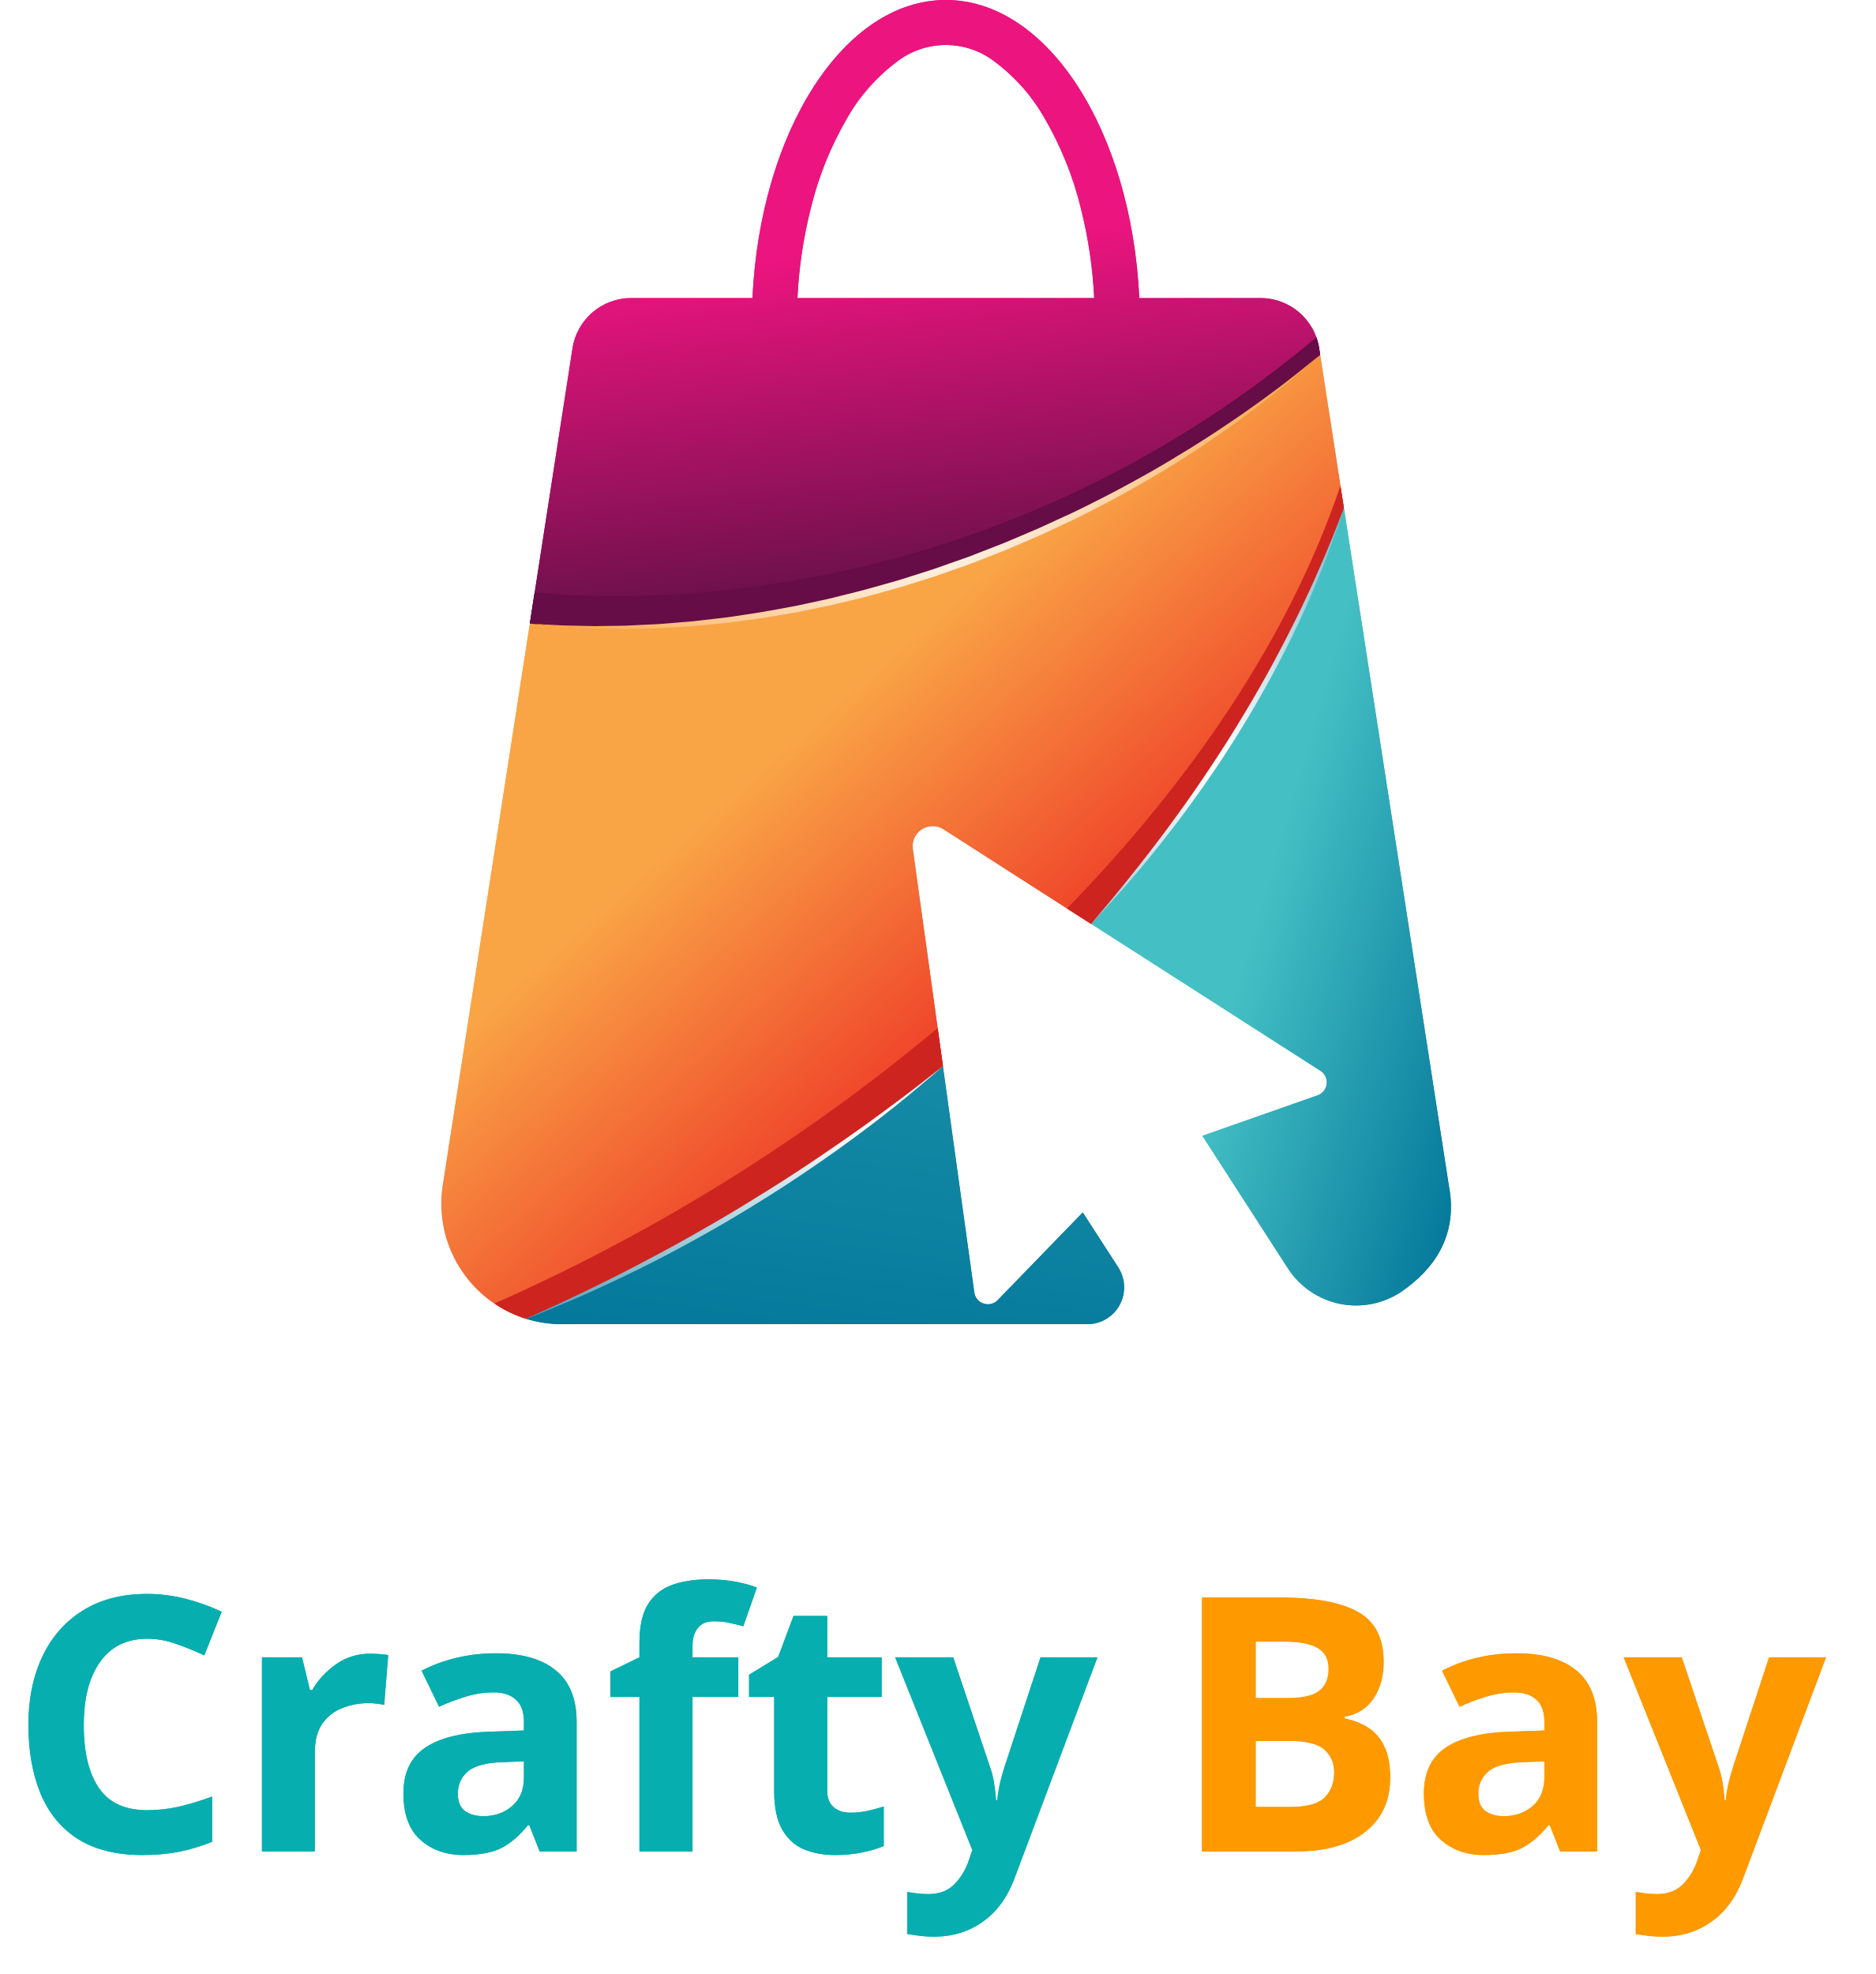
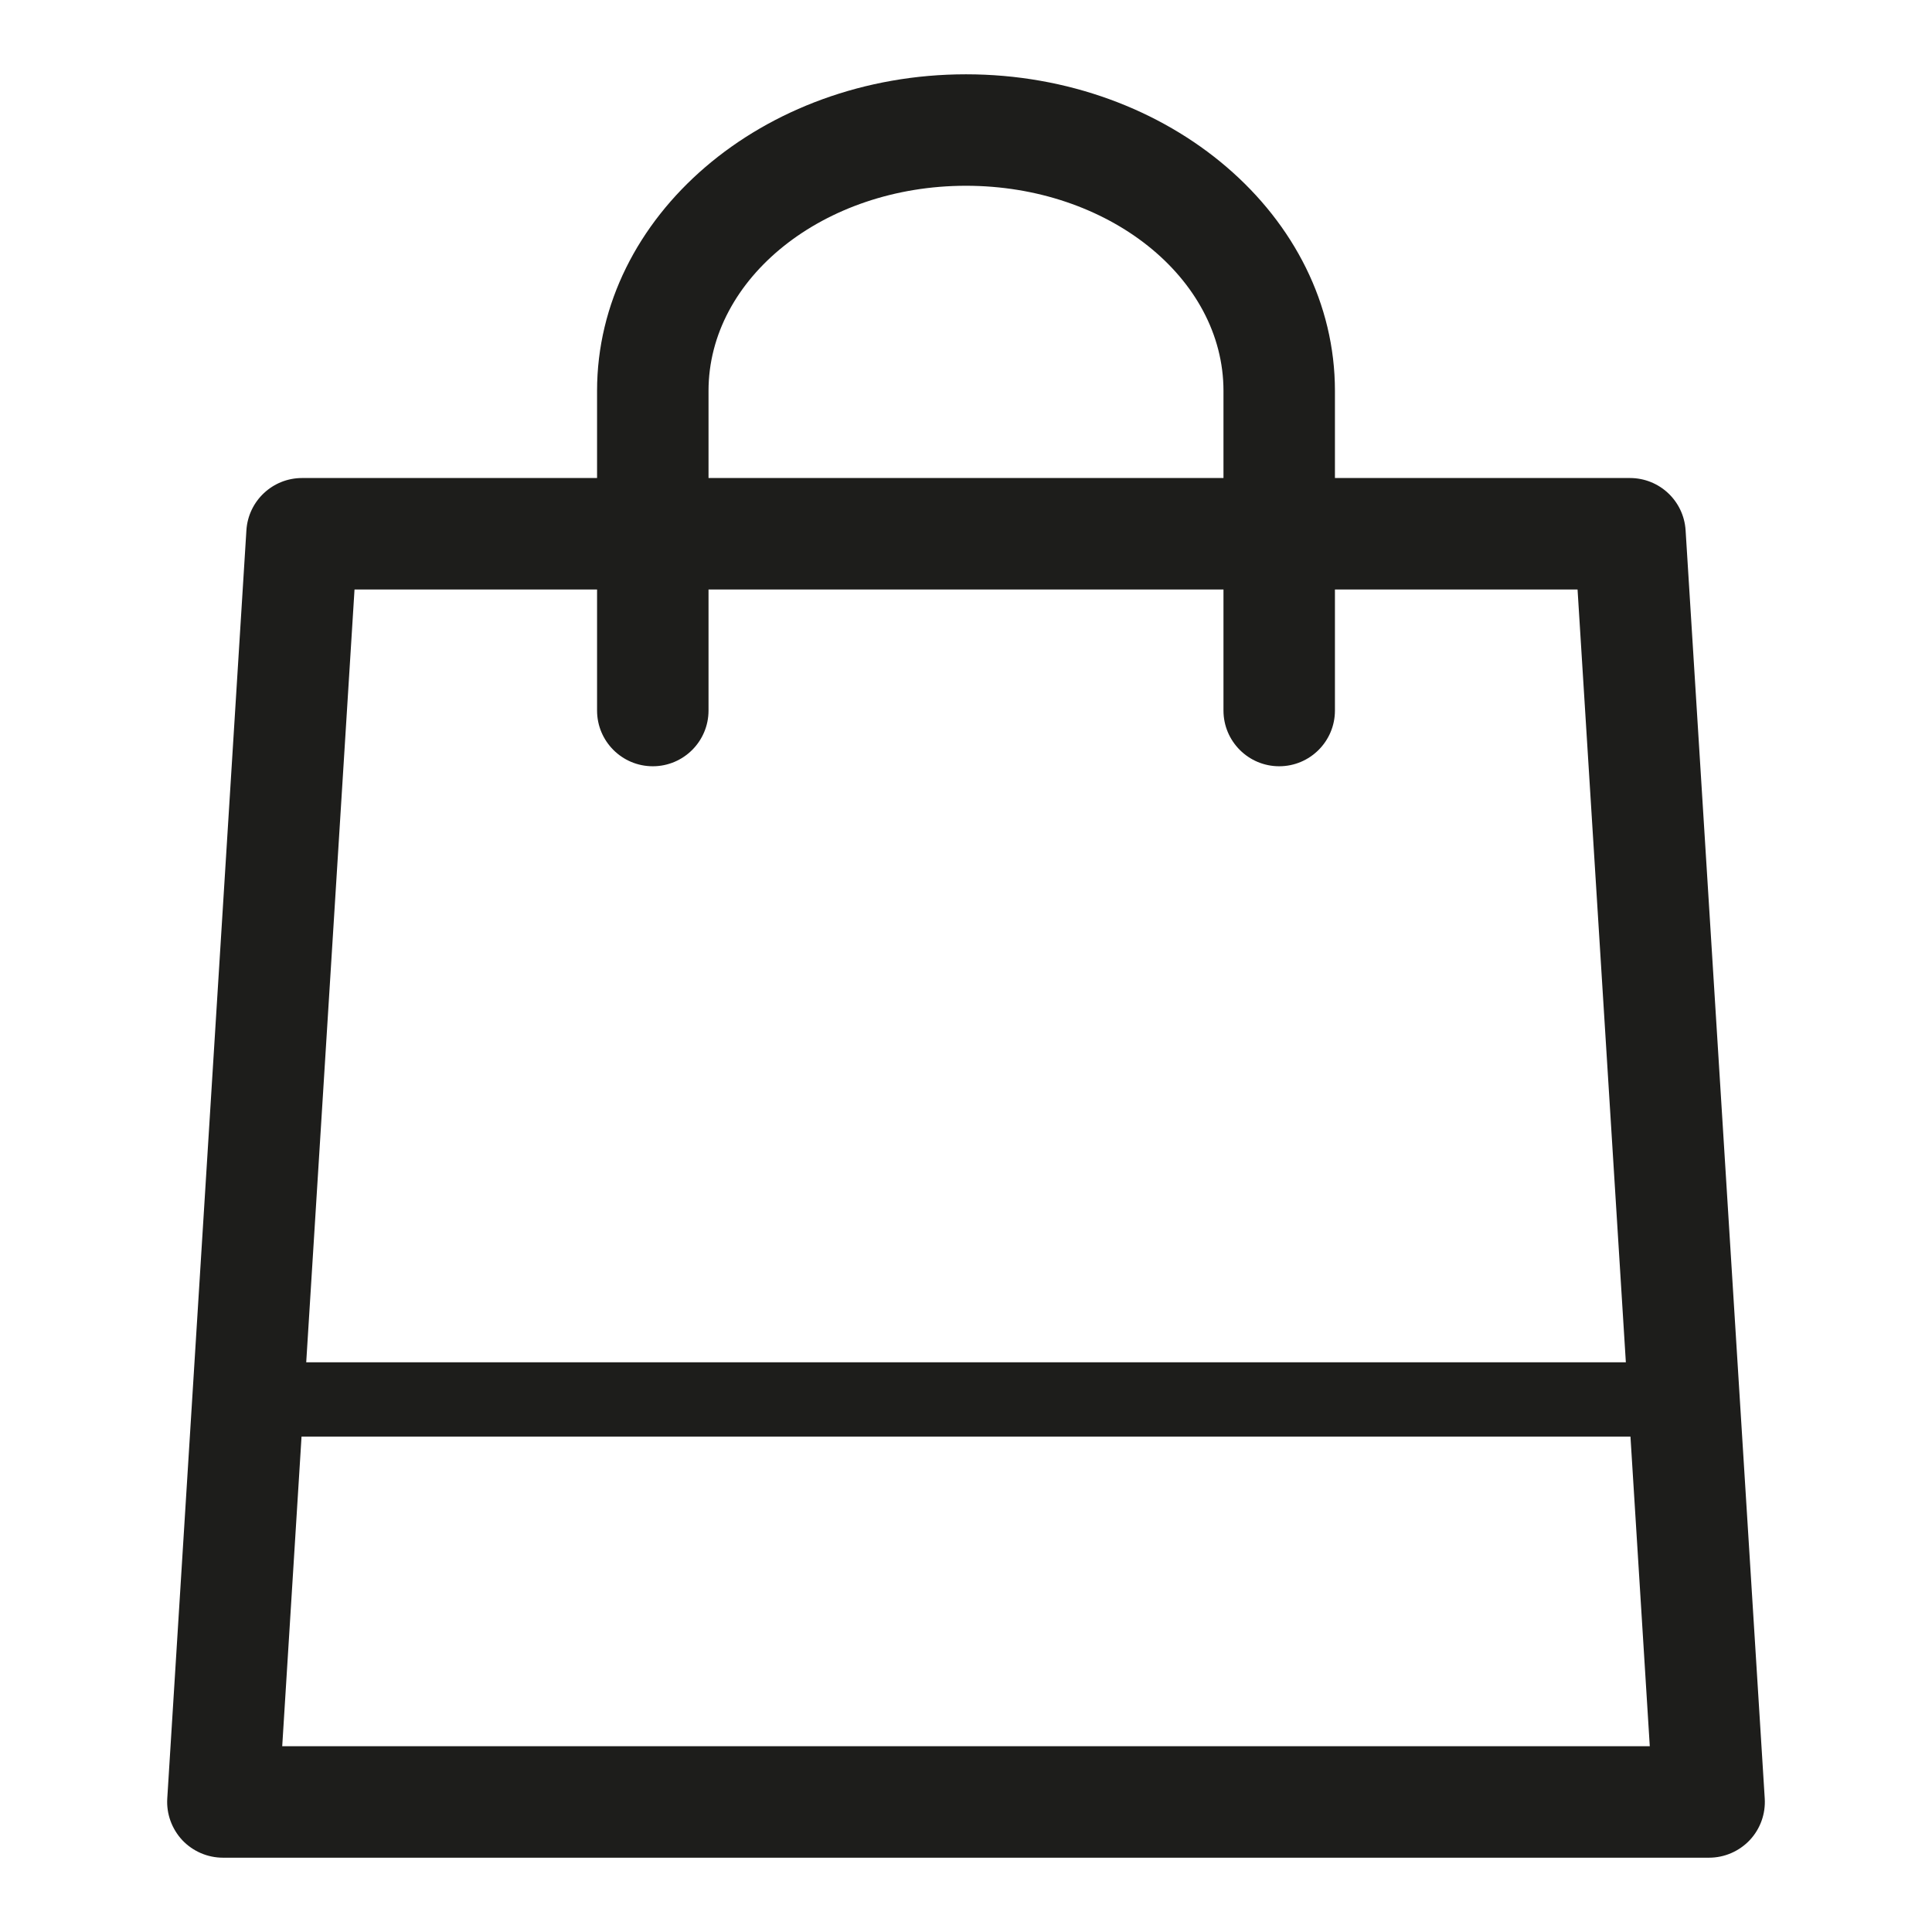
- <svg xmlns="http://www.w3.org/2000/svg" xmlns:xlink="http://www.w3.org/1999/xlink" width="153" height="161" viewBox="0 0 153 161">
-   <defs>
-     <linearGradient id="linear-gradient" x1="0.525" y1="0.413" x2="1.133" y2="0.803" gradientUnits="objectBoundingBox">
-       <stop offset="0" stop-color="#44c0c4" />
-       <stop offset="1" stop-color="#007398" />
-     </linearGradient>
-     <linearGradient id="linear-gradient-2" x1="0.416" y1="0.376" x2="0.686" y2="0.701" gradientUnits="objectBoundingBox">
-       <stop offset="0" stop-color="#f9a546" />
-       <stop offset="1" stop-color="#ed2f24" />
-     </linearGradient>
-     <linearGradient id="linear-gradient-3" x1="0.448" y1="0.398" x2="0.526" y2="0.97" gradientUnits="objectBoundingBox">
-       <stop offset="0" stop-color="#ec147f" />
-       <stop offset="1" stop-color="#5e1045" />
-     </linearGradient>
-     <linearGradient id="linear-gradient-4" x1="1.813" y1="-3.056" x2="0.338" y2="1.435" xlink:href="#linear-gradient" />
-     <radialGradient id="radial-gradient" cx="0.5" cy="0.5" r="1.441" gradientTransform="translate(0.327) scale(0.347 1)" gradientUnits="objectBoundingBox">
-       <stop offset="0" stop-color="#fff" />
-       <stop offset="1" stop-color="#f9a546" />
-     </radialGradient>
-     <radialGradient id="radial-gradient-2" cx="0.842" cy="0.243" r="2.335" gradientTransform="translate(0.332) scale(0.606 1)" gradientUnits="objectBoundingBox">
-       <stop offset="0" stop-color="#fff" />
-       <stop offset="1" stop-color="#007398" />
-     </radialGradient>
-     <radialGradient id="radial-gradient-3" cx="0.485" cy="0.611" r="1.33" gradientTransform="translate(-0.322) scale(1.644 1)" xlink:href="#radial-gradient-2" />
-   </defs>
-   <g id="Group_1018" data-name="Group 1018" transform="translate(-129 -287)">
-     <g id="Group_515" data-name="Group 515">
-       <g id="Group_512" data-name="Group 512" transform="translate(5673 -445)">
-         <text id="Crafty" transform="translate(-5496 883)" fill="#07aeaf" font-size="29" font-family="Poppins-Bold, Poppins" font-weight="700">
-           <tspan x="-47.371" y="0">Crafty</tspan>
-         </text>
-         <text id="Bay" transform="translate(-5420 883)" fill="#fe9900" font-size="29" font-family="Poppins-Bold, Poppins" font-weight="700">
-           <tspan x="-28.565" y="0">Bay</tspan>
-         </text>
-       </g>
-       <g id="Group_511" data-name="Group 511" transform="translate(-1295.285 -729.51)">
-         <path id="Path_713" data-name="Path 713" d="M2214.519,1638.7c.814,4.185-1.316,6.925-3.836,8.661a6.622,6.622,0,0,1-9.3-1.9l-6.961-10.79,9.3-3.269a1.126,1.126,0,0,0,.4-1.988l-18.779-12.036a108.792,108.792,0,0,0,12.378-16.521,90.682,90.682,0,0,0,8.244-17.391Z" transform="translate(-672.064 -525.523)" fill="url(#linear-gradient)" />
-         <path id="Path_714" data-name="Path 714" d="M1531.962,1412.48l1.937,12.5a99.714,99.714,0,0,1-20.621,33.911l-12.11-7.762a1.64,1.64,0,0,0-2.443,1.563l2.469,17.8a132.122,132.122,0,0,1-34.011,20.6,9.833,9.833,0,0,1-6.779-10.888l7.1-45.805c13.662,1.3,29.333-1.5,44.416-8.816A92.49,92.49,0,0,0,1531.962,1412.48Z" transform="translate(0 -367.03)" fill="url(#linear-gradient-2)" />
-         <path id="Path_715" data-name="Path 715" d="M1623.38,1044.917l.083.534a92.493,92.493,0,0,1-20.047,13.106c-15.083,7.317-30.753,10.117-44.415,8.816l3.48-22.456a4.835,4.835,0,0,1,4.778-4.094h9.9c.639-13.6,7.458-24.313,15.776-24.313s15.137,10.708,15.776,24.313h9.9A4.836,4.836,0,0,1,1623.38,1044.917Zm-42.553-4.094h24.207a37.353,37.353,0,0,0-1.078-7.285,27.593,27.593,0,0,0-2.981-7.408,14.959,14.959,0,0,0-4-4.547,6.53,6.53,0,0,0-8.089,0,14.969,14.969,0,0,0-4,4.547,27.573,27.573,0,0,0-2.981,7.408,37.307,37.307,0,0,0-1.078,7.285Z" transform="translate(-91.5)" fill="url(#linear-gradient-3)" />
-         <path id="Path_716" data-name="Path 716" d="M1602.964,2222.659a3,3,0,0,1-2.521,4.627h-42.859a9.85,9.85,0,0,1-2.934-.444,132.122,132.122,0,0,0,34.011-20.6l2.572,18.538a1.125,1.125,0,0,0,1.97.471l6.865-7.078,2.9,4.488Z" transform="translate(-87.469 -1102.776)" fill="url(#linear-gradient-4)" />
-         <g id="Group_510" data-name="Group 510" transform="translate(1464.613 1056.121)">
-           <path id="Path_717" data-name="Path 717" d="M2160.517,1594.218a99.7,99.7,0,0,0,20.621-33.911l-.283-1.826c-4.153,12.343-12.192,24.1-22.3,34.484Z" transform="translate(-2111.853 -1558.48)" fill="#ce2420" />
-           <path id="Path_718" data-name="Path 718" d="M1522.069,2187.542a132.122,132.122,0,0,0,34.011-20.6l-.43-3.1A152.978,152.978,0,0,1,1519.5,2186.3,9.776,9.776,0,0,0,1522.069,2187.542Z" transform="translate(-1519.5 -2119.596)" fill="#ce2420" />
-         </g>
-         <path id="Path_719" data-name="Path 719" d="M1559.395,1413.782l-.395,2.546a79.662,79.662,0,0,0,29.592-3.092,94.5,94.5,0,0,0,14.823-5.723,92.484,92.484,0,0,0,20.047-13.107l-.083-.533a4.77,4.77,0,0,0-.227-.892C1599.8,1412.584,1573.635,1415.161,1559.395,1413.782Z" transform="translate(-91.5 -348.955)" fill="#660c46" />
-         <path id="Path_720" data-name="Path 720" d="M1559,1434.394l2.179.121c.182.008.363.027.544.027l.545.012,1.09.024.545.012.273.006c.091,0,.182,0,.273,0l1.09-.016,1.09-.016.273-.005.272-.014.545-.028,1.088-.052c.363-.02.726-.026,1.088-.062l2.171-.179c.091-.008.181-.014.271-.023l.27-.032.541-.063,1.082-.123.541-.062.271-.031.269-.04,1.077-.161c1.438-.194,2.862-.481,4.29-.736l2.128-.459.532-.115c.177-.037.352-.086.528-.129l1.055-.265c1.412-.333,2.8-.752,4.2-1.142l2.073-.659.518-.165c.086-.028.173-.054.259-.083l.257-.091,1.025-.363,1.027-.36.513-.18.507-.2,2.03-.786c.341-.126.671-.276,1.006-.416l1-.425,1-.425c.168-.068.33-.151.5-.224l.495-.227,1.978-.909c.651-.321,1.307-.631,1.951-.965,1.3-.653,2.573-1.343,3.842-2.049s2.512-1.457,3.749-2.217,2.448-1.563,3.65-2.381,2.381-1.668,3.543-2.541c.576-.444,1.157-.881,1.723-1.338s1.136-.909,1.7-1.368c-.546.482-1.087.969-1.644,1.438s-1.12.93-1.683,1.392q-1.706,1.366-3.472,2.656-1.777,1.274-3.608,2.472c-.3.2-.614.393-.922.589l-.462.292-.466.285-.935.569-.943.555c-.313.187-.632.364-.949.545s-.633.363-.954.536l-.962.522c-.321.173-.646.338-.969.508-.645.342-1.3.66-1.952.99l-1.98.933c-.331.153-.658.315-.992.461l-1.006.431-1.006.431c-.336.142-.668.294-1.01.422l-2.039.8-.51.2-.516.183-1.032.365-1.033.362-.258.091c-.086.029-.174.056-.261.083l-.523.165-2.089.657-2.109.589-.527.147c-.088.024-.175.05-.264.072l-.266.065-1.064.257-1.065.256c-.178.041-.354.088-.533.124l-.536.11-2.144.441c-1.439.246-2.875.512-4.325.683l-1.085.145-.271.036-.273.027-.545.053-1.089.107-.544.052-.272.026c-.091.008-.182.012-.273.018l-2.185.131c-.363.028-.729.026-1.093.038l-1.093.026-.547.011-.273.006-.273,0-1.093-.018-1.093-.018c-.091,0-.182,0-.273-.006l-.273-.015-.546-.029-1.091-.058c-.364-.02-.727-.034-1.09-.074l-2.174-.21Z" transform="translate(-91.5 -367.022)" fill="url(#radial-gradient)" />
-         <path id="Path_721" data-name="Path 721" d="M1554.631,2226.861l2.273-1.028q1.132-.523,2.256-1.064,2.248-1.077,4.46-2.226c1.473-.769,2.937-1.552,4.383-2.369s2.885-1.647,4.3-2.51,2.828-1.742,4.219-2.65,2.766-1.838,4.13-2.787,2.708-1.926,4.038-2.922l1-.748.99-.758,1.963-1.539-.94.822-.953.806-.961.8-.969.787q-1.953,1.557-3.972,3.028c-1.344.983-2.717,1.928-4.1,2.853s-2.8,1.811-4.219,2.677-2.869,1.7-4.328,2.5-2.935,1.577-4.429,2.313-3,1.446-4.523,2.119q-1.143.5-2.3.979l-1.156.472-1.163.453Z" transform="translate(-87.45 -1102.795)" fill="url(#radial-gradient-2)" />
-         <path id="Path_722" data-name="Path 722" d="M2185.34,1617.381q.81-.951,1.613-1.907t1.577-1.935q1.563-1.945,3.048-3.948c.987-1.337,1.955-2.689,2.885-4.066s1.839-2.768,2.708-4.184,1.712-2.847,2.517-4.3,1.573-2.926,2.312-4.416,1.433-3,2.092-4.526q.5-1.143.965-2.3t.9-2.327l-.387,1.188c-.137.393-.271.788-.412,1.18-.282.784-.573,1.565-.877,2.341q-.921,2.324-1.985,4.591c-.706,1.511-1.467,3-2.258,4.466s-1.636,2.909-2.508,4.33-1.79,2.816-2.739,4.188-1.932,2.72-2.953,4.038-2.07,2.614-3.153,3.881q-.816.947-1.652,1.875l-.841.924-.857.909Z" transform="translate(-672.064 -525.523)" fill="url(#radial-gradient-3)" />
-       </g>
-       <g id="Group_513" data-name="Group 513" transform="translate(5673 -445)">
-         <text id="Crafty-2" data-name="Crafty" transform="translate(-5496 883)" fill="#07aeaf" font-size="29" font-family="Poppins-Bold, Poppins" font-weight="700">
-           <tspan x="-47.371" y="0">Crafty</tspan>
-         </text>
-         <text id="Bay-2" data-name="Bay" transform="translate(-5420 883)" fill="#fe9900" font-size="29" font-family="Poppins-Bold, Poppins" font-weight="700">
-           <tspan x="-28.565" y="0">Bay</tspan>
-         </text>
-       </g>
-       <g id="Group_514" data-name="Group 514" transform="translate(-1295.285 -729.51)">
-         <path id="Path_713-2" data-name="Path 713" d="M2214.519,1638.7c.814,4.185-1.316,6.925-3.836,8.661a6.622,6.622,0,0,1-9.3-1.9l-6.961-10.79,9.3-3.269a1.126,1.126,0,0,0,.4-1.988l-18.779-12.036a108.792,108.792,0,0,0,12.378-16.521,90.682,90.682,0,0,0,8.244-17.391Z" transform="translate(-672.064 -525.523)" fill="url(#linear-gradient)" />
-         <path id="Path_714-2" data-name="Path 714" d="M1531.962,1412.48l1.937,12.5a99.714,99.714,0,0,1-20.621,33.911l-12.11-7.762a1.64,1.64,0,0,0-2.443,1.563l2.469,17.8a132.122,132.122,0,0,1-34.011,20.6,9.833,9.833,0,0,1-6.779-10.888l7.1-45.805c13.662,1.3,29.333-1.5,44.416-8.816A92.49,92.49,0,0,0,1531.962,1412.48Z" transform="translate(0 -367.03)" fill="url(#linear-gradient-2)" />
-         <path id="Path_715-2" data-name="Path 715" d="M1623.38,1044.917l.083.534a92.493,92.493,0,0,1-20.047,13.106c-15.083,7.317-30.753,10.117-44.415,8.816l3.48-22.456a4.835,4.835,0,0,1,4.778-4.094h9.9c.639-13.6,7.458-24.313,15.776-24.313s15.137,10.708,15.776,24.313h9.9A4.836,4.836,0,0,1,1623.38,1044.917Zm-42.553-4.094h24.207a37.353,37.353,0,0,0-1.078-7.285,27.593,27.593,0,0,0-2.981-7.408,14.959,14.959,0,0,0-4-4.547,6.53,6.53,0,0,0-8.089,0,14.969,14.969,0,0,0-4,4.547,27.573,27.573,0,0,0-2.981,7.408,37.307,37.307,0,0,0-1.078,7.285Z" transform="translate(-91.5)" fill="url(#linear-gradient-3)" />
-         <path id="Path_716-2" data-name="Path 716" d="M1602.964,2222.659a3,3,0,0,1-2.521,4.627h-42.859a9.85,9.85,0,0,1-2.934-.444,132.122,132.122,0,0,0,34.011-20.6l2.572,18.538a1.125,1.125,0,0,0,1.97.471l6.865-7.078,2.9,4.488Z" transform="translate(-87.469 -1102.776)" fill="url(#linear-gradient-4)" />
-         <g id="Group_510-2" data-name="Group 510" transform="translate(1464.613 1056.121)">
-           <path id="Path_717-2" data-name="Path 717" d="M2160.517,1594.218a99.7,99.7,0,0,0,20.621-33.911l-.283-1.826c-4.153,12.343-12.192,24.1-22.3,34.484Z" transform="translate(-2111.853 -1558.48)" fill="#ce2420" />
-           <path id="Path_718-2" data-name="Path 718" d="M1522.069,2187.542a132.122,132.122,0,0,0,34.011-20.6l-.43-3.1A152.978,152.978,0,0,1,1519.5,2186.3,9.776,9.776,0,0,0,1522.069,2187.542Z" transform="translate(-1519.5 -2119.596)" fill="#ce2420" />
-         </g>
-         <path id="Path_719-2" data-name="Path 719" d="M1559.395,1413.782l-.395,2.546a79.662,79.662,0,0,0,29.592-3.092,94.5,94.5,0,0,0,14.823-5.723,92.484,92.484,0,0,0,20.047-13.107l-.083-.533a4.77,4.77,0,0,0-.227-.892C1599.8,1412.584,1573.635,1415.161,1559.395,1413.782Z" transform="translate(-91.5 -348.955)" fill="#660c46" />
-         <path id="Path_720-2" data-name="Path 720" d="M1559,1434.394l2.179.121c.182.008.363.027.544.027l.545.012,1.09.024.545.012.273.006c.091,0,.182,0,.273,0l1.09-.016,1.09-.016.273-.005.272-.014.545-.028,1.088-.052c.363-.02.726-.026,1.088-.062l2.171-.179c.091-.008.181-.014.271-.023l.27-.032.541-.063,1.082-.123.541-.062.271-.031.269-.04,1.077-.161c1.438-.194,2.862-.481,4.29-.736l2.128-.459.532-.115c.177-.037.352-.086.528-.129l1.055-.265c1.412-.333,2.8-.752,4.2-1.142l2.073-.659.518-.165c.086-.028.173-.054.259-.083l.257-.091,1.025-.363,1.027-.36.513-.18.507-.2,2.03-.786c.341-.126.671-.276,1.006-.416l1-.425,1-.425c.168-.068.33-.151.5-.224l.495-.227,1.978-.909c.651-.321,1.307-.631,1.951-.965,1.3-.653,2.573-1.343,3.842-2.049s2.512-1.457,3.749-2.217,2.448-1.563,3.65-2.381,2.381-1.668,3.543-2.541c.576-.444,1.157-.881,1.723-1.338s1.136-.909,1.7-1.368c-.546.482-1.087.969-1.644,1.438s-1.12.93-1.683,1.392q-1.706,1.366-3.472,2.656-1.777,1.274-3.608,2.472c-.3.2-.614.393-.922.589l-.462.292-.466.285-.935.569-.943.555c-.313.187-.632.364-.949.545s-.633.363-.954.536l-.962.522c-.321.173-.646.338-.969.508-.645.342-1.3.66-1.952.99l-1.98.933c-.331.153-.658.315-.992.461l-1.006.431-1.006.431c-.336.142-.668.294-1.01.422l-2.039.8-.51.2-.516.183-1.032.365-1.033.362-.258.091c-.086.029-.174.056-.261.083l-.523.165-2.089.657-2.109.589-.527.147c-.088.024-.175.05-.264.072l-.266.065-1.064.257-1.065.256c-.178.041-.354.088-.533.124l-.536.11-2.144.441c-1.439.246-2.875.512-4.325.683l-1.085.145-.271.036-.273.027-.545.053-1.089.107-.544.052-.272.026c-.091.008-.182.012-.273.018l-2.185.131c-.363.028-.729.026-1.093.038l-1.093.026-.547.011-.273.006-.273,0-1.093-.018-1.093-.018c-.091,0-.182,0-.273-.006l-.273-.015-.546-.029-1.091-.058c-.364-.02-.727-.034-1.09-.074l-2.174-.21Z" transform="translate(-91.5 -367.022)" fill="url(#radial-gradient)" />
-         <path id="Path_721-2" data-name="Path 721" d="M1554.631,2226.861l2.273-1.028q1.132-.523,2.256-1.064,2.248-1.077,4.46-2.226c1.473-.769,2.937-1.552,4.383-2.369s2.885-1.647,4.3-2.51,2.828-1.742,4.219-2.65,2.766-1.838,4.13-2.787,2.708-1.926,4.038-2.922l1-.748.99-.758,1.963-1.539-.94.822-.953.806-.961.8-.969.787q-1.953,1.557-3.972,3.028c-1.344.983-2.717,1.928-4.1,2.853s-2.8,1.811-4.219,2.677-2.869,1.7-4.328,2.5-2.935,1.577-4.429,2.313-3,1.446-4.523,2.119q-1.143.5-2.3.979l-1.156.472-1.163.453Z" transform="translate(-87.45 -1102.795)" fill="url(#radial-gradient-2)" />
-         <path id="Path_722-2" data-name="Path 722" d="M2185.34,1617.381q.81-.951,1.613-1.907t1.577-1.935q1.563-1.945,3.048-3.948c.987-1.337,1.955-2.689,2.885-4.066s1.839-2.768,2.708-4.184,1.712-2.847,2.517-4.3,1.573-2.926,2.312-4.416,1.433-3,2.092-4.526q.5-1.143.965-2.3t.9-2.327l-.387,1.188c-.137.393-.271.788-.412,1.18-.282.784-.573,1.565-.877,2.341q-.921,2.324-1.985,4.591c-.706,1.511-1.467,3-2.258,4.466s-1.636,2.909-2.508,4.33-1.79,2.816-2.739,4.188-1.932,2.72-2.953,4.038-2.07,2.614-3.153,3.881q-.816.947-1.652,1.875l-.841.924-.857.909Z" transform="translate(-672.064 -525.523)" fill="url(#radial-gradient-3)" />
-       </g>
-     </g>
-   </g>
+ <svg xmlns="http://www.w3.org/2000/svg" enable-background="new 0 0 26 26" id="Слой_1" version="1.1" viewBox="0 0 26 26" xml:space="preserve">
+   <path d="M22.684,7.136c-0.025-0.396-0.353-0.703-0.749-0.703h-3.97V5.26  C17.965,2.911,15.737,1,13,1S8.035,2.911,8.035,5.26v1.173H4.065  c-0.396,0-0.724,0.308-0.749,0.703L2.251,24.203  c-0.013,0.207,0.061,0.409,0.202,0.561C2.595,24.914,2.793,25,3,25h20  c0.207,0,0.405-0.086,0.547-0.236c0.142-0.151,0.215-0.354,0.202-0.561  L22.684,7.136z M9.535,5.26C9.535,3.738,11.09,2.5,13,2.5s3.465,1.238,3.465,2.76  v1.173H9.535V5.26z M8.035,7.933v1.629c0,0.414,0.336,0.75,0.75,0.75s0.75-0.336,0.75-0.75  V7.933h6.93v1.629c0,0.414,0.336,0.75,0.75,0.75s0.75-0.336,0.75-0.75V7.933h3.265  l0.65,10.4H4.121L4.771,7.933H8.035z M3.798,23.5l0.26-4.167h17.884L22.202,23.5  H3.798z" fill="#1D1D1B" />
</svg>
